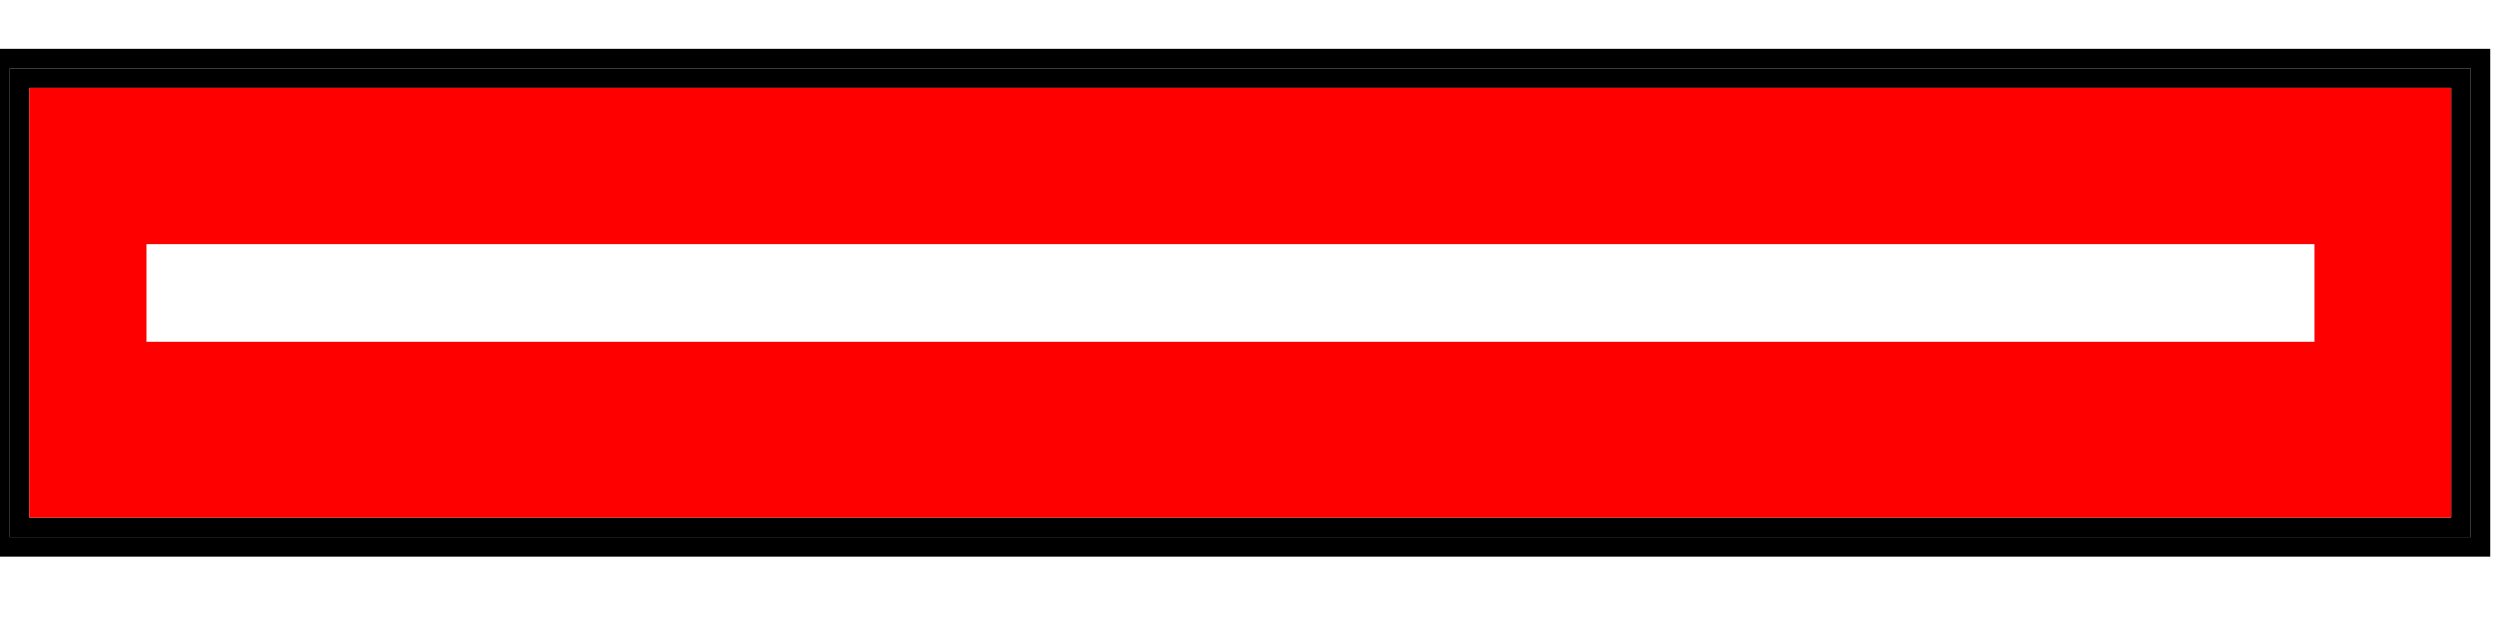
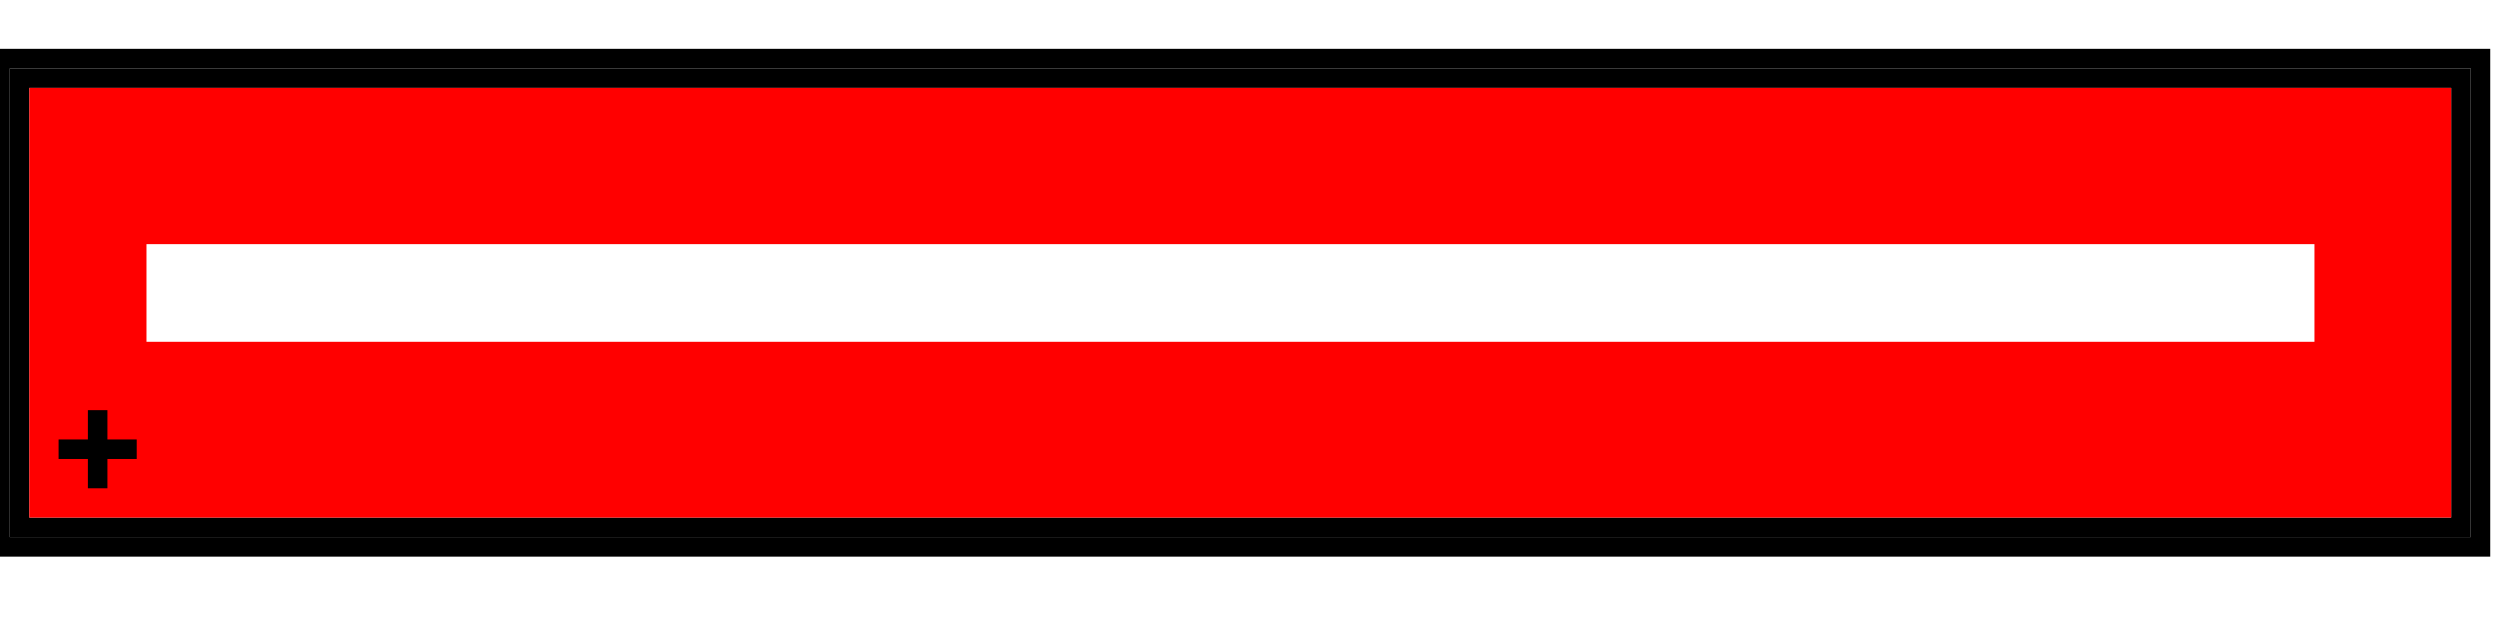
<svg width="128" height="32">
  <g>
    <path stroke="rgb(0,0,0)" fill="none" d="M 0,3 L 127,3 L 127,28 L 0,28 z " />
    <path stroke="rgb(0,0,0)" fill="none" d="M 1,4 L 126,4 L 126,27 L 1,27 z " />
    <path stroke="rgb(255,0,0)" fill="rgb(255,0,0)" d="M 2,5 L 125,5 L 125,26 L 2,26 z " />
    <path stroke="rgb(255,255,255)" fill="rgb(255,255,255)" d="M 8,13 L 118,13 L 118,17 L 8,17 z " />
+     <path stroke="rgb(0,0,0)" fill="none" d="M 3,23 L 7,23 z " />
+     <path stroke="rgb(0,0,0)" fill="none" d="M 5,21 L 5,25 z " />
  </g>
</svg>
